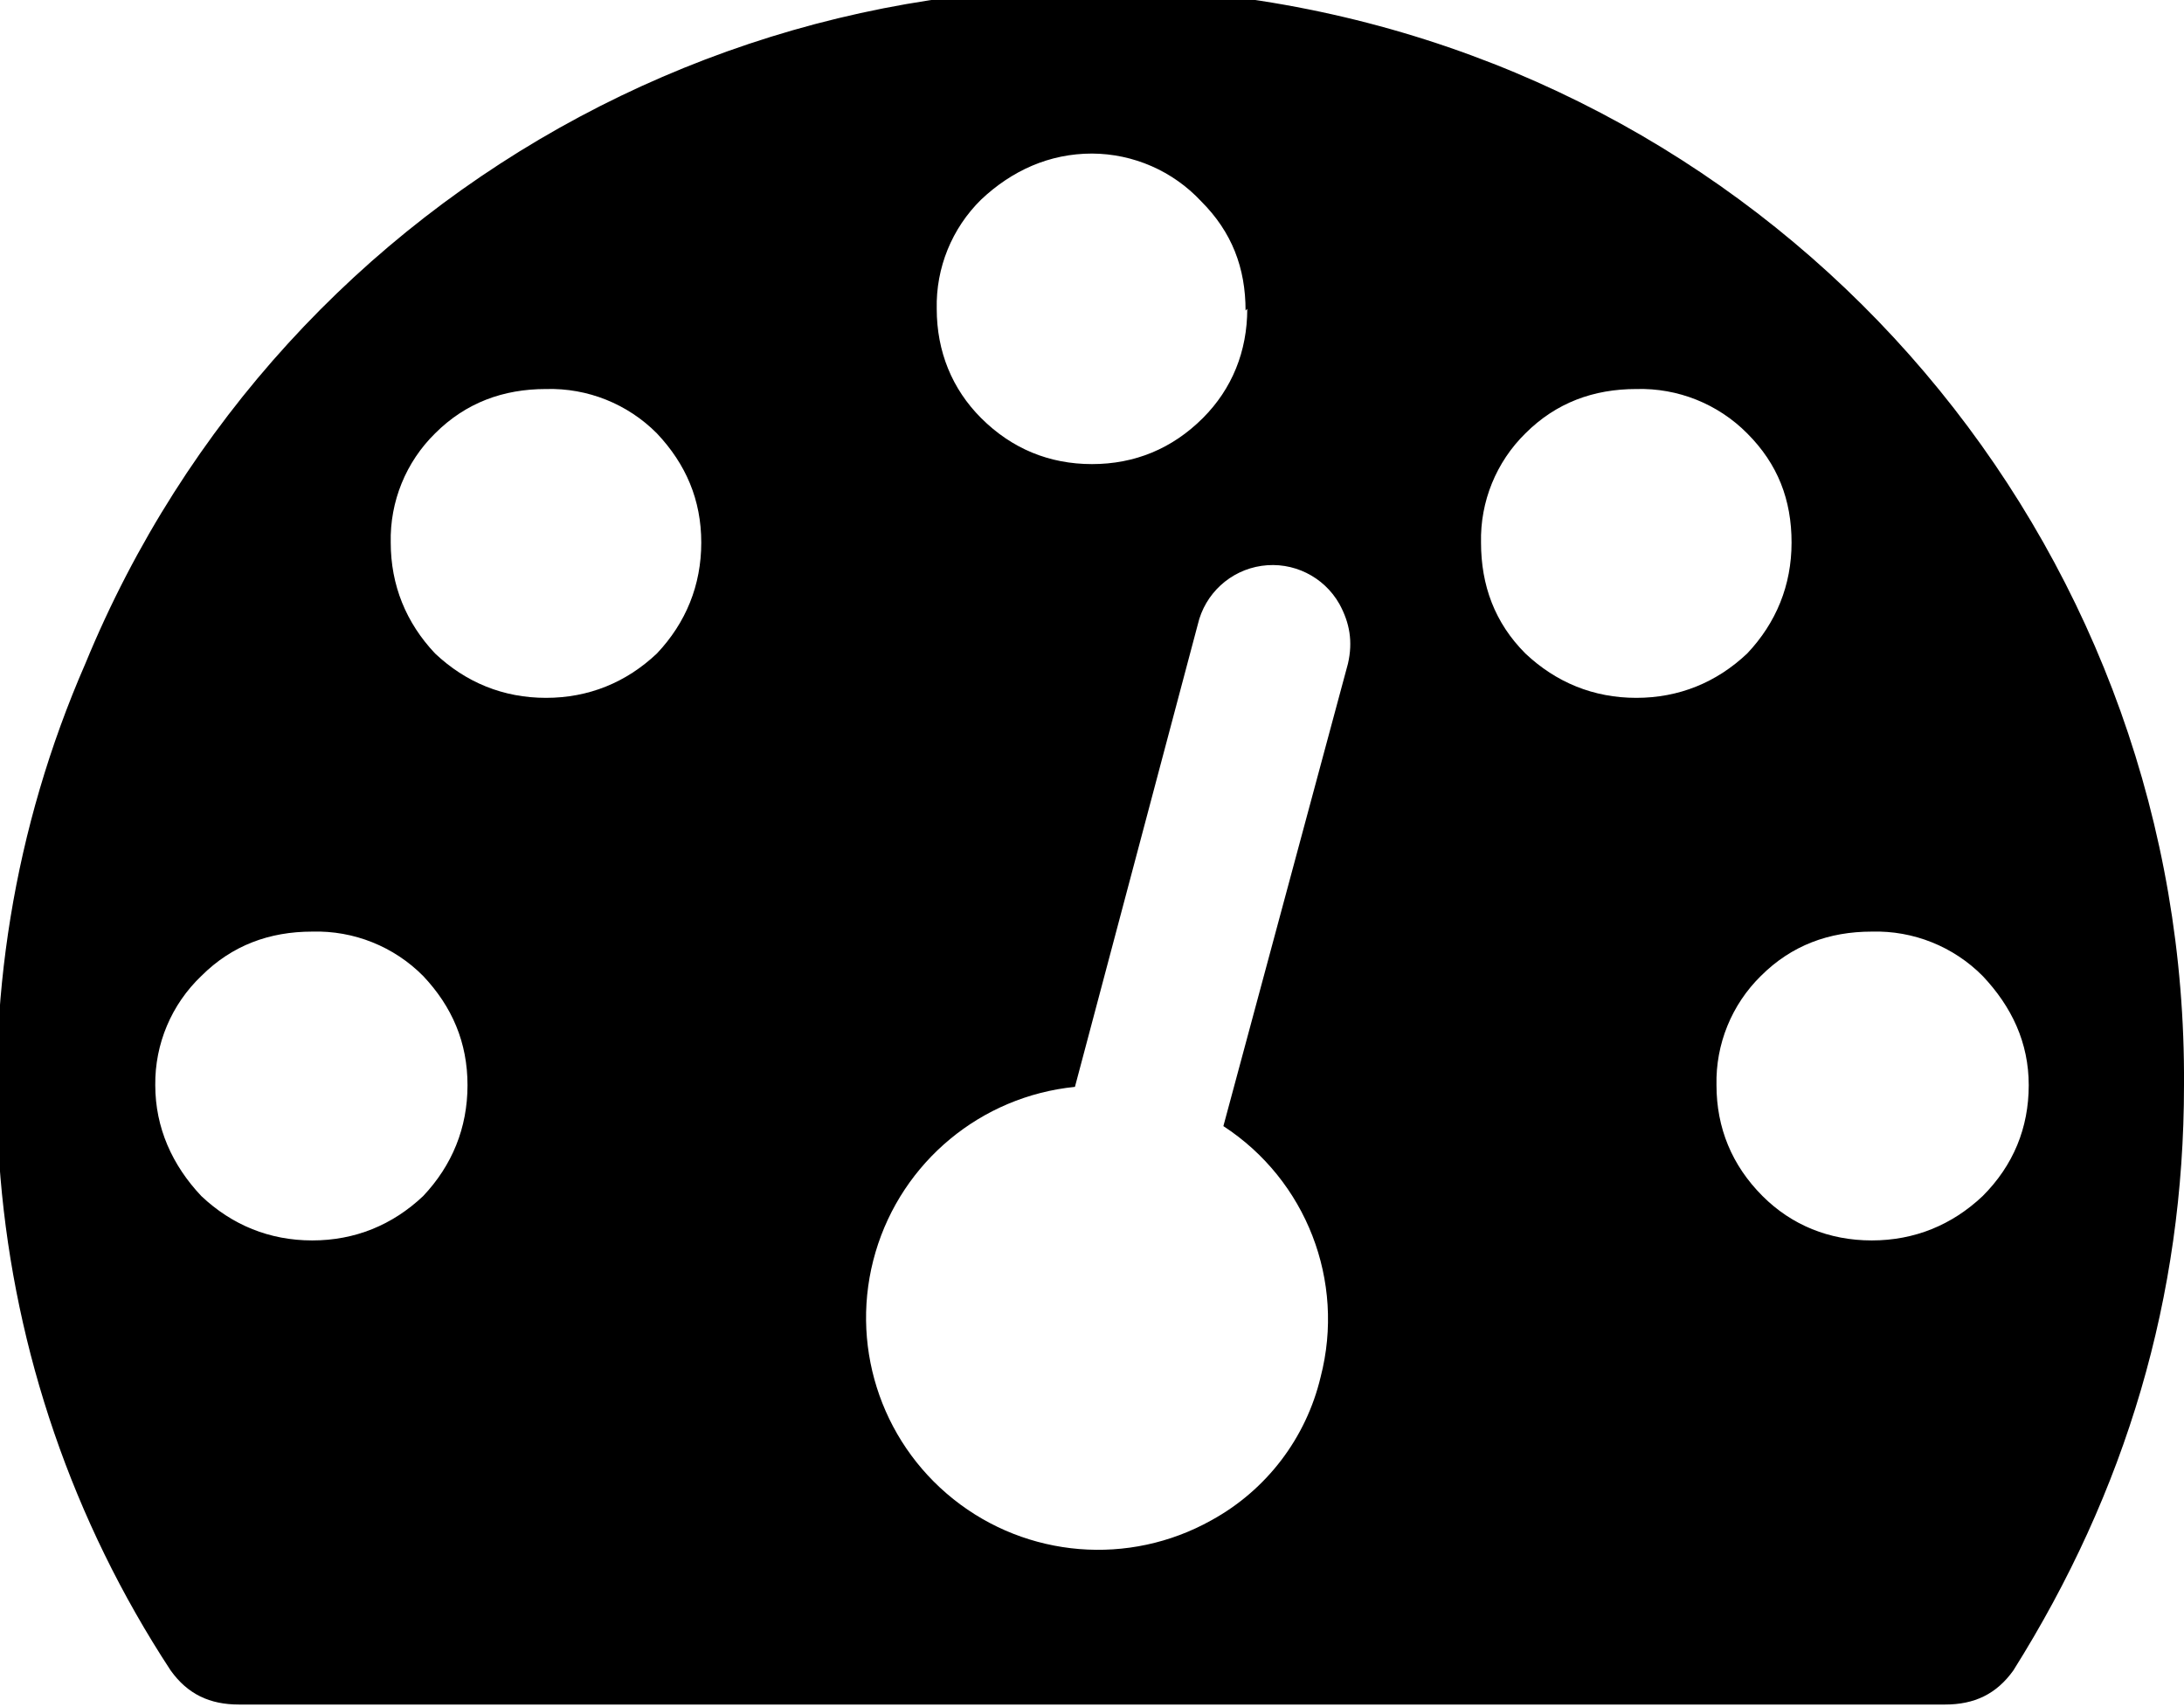
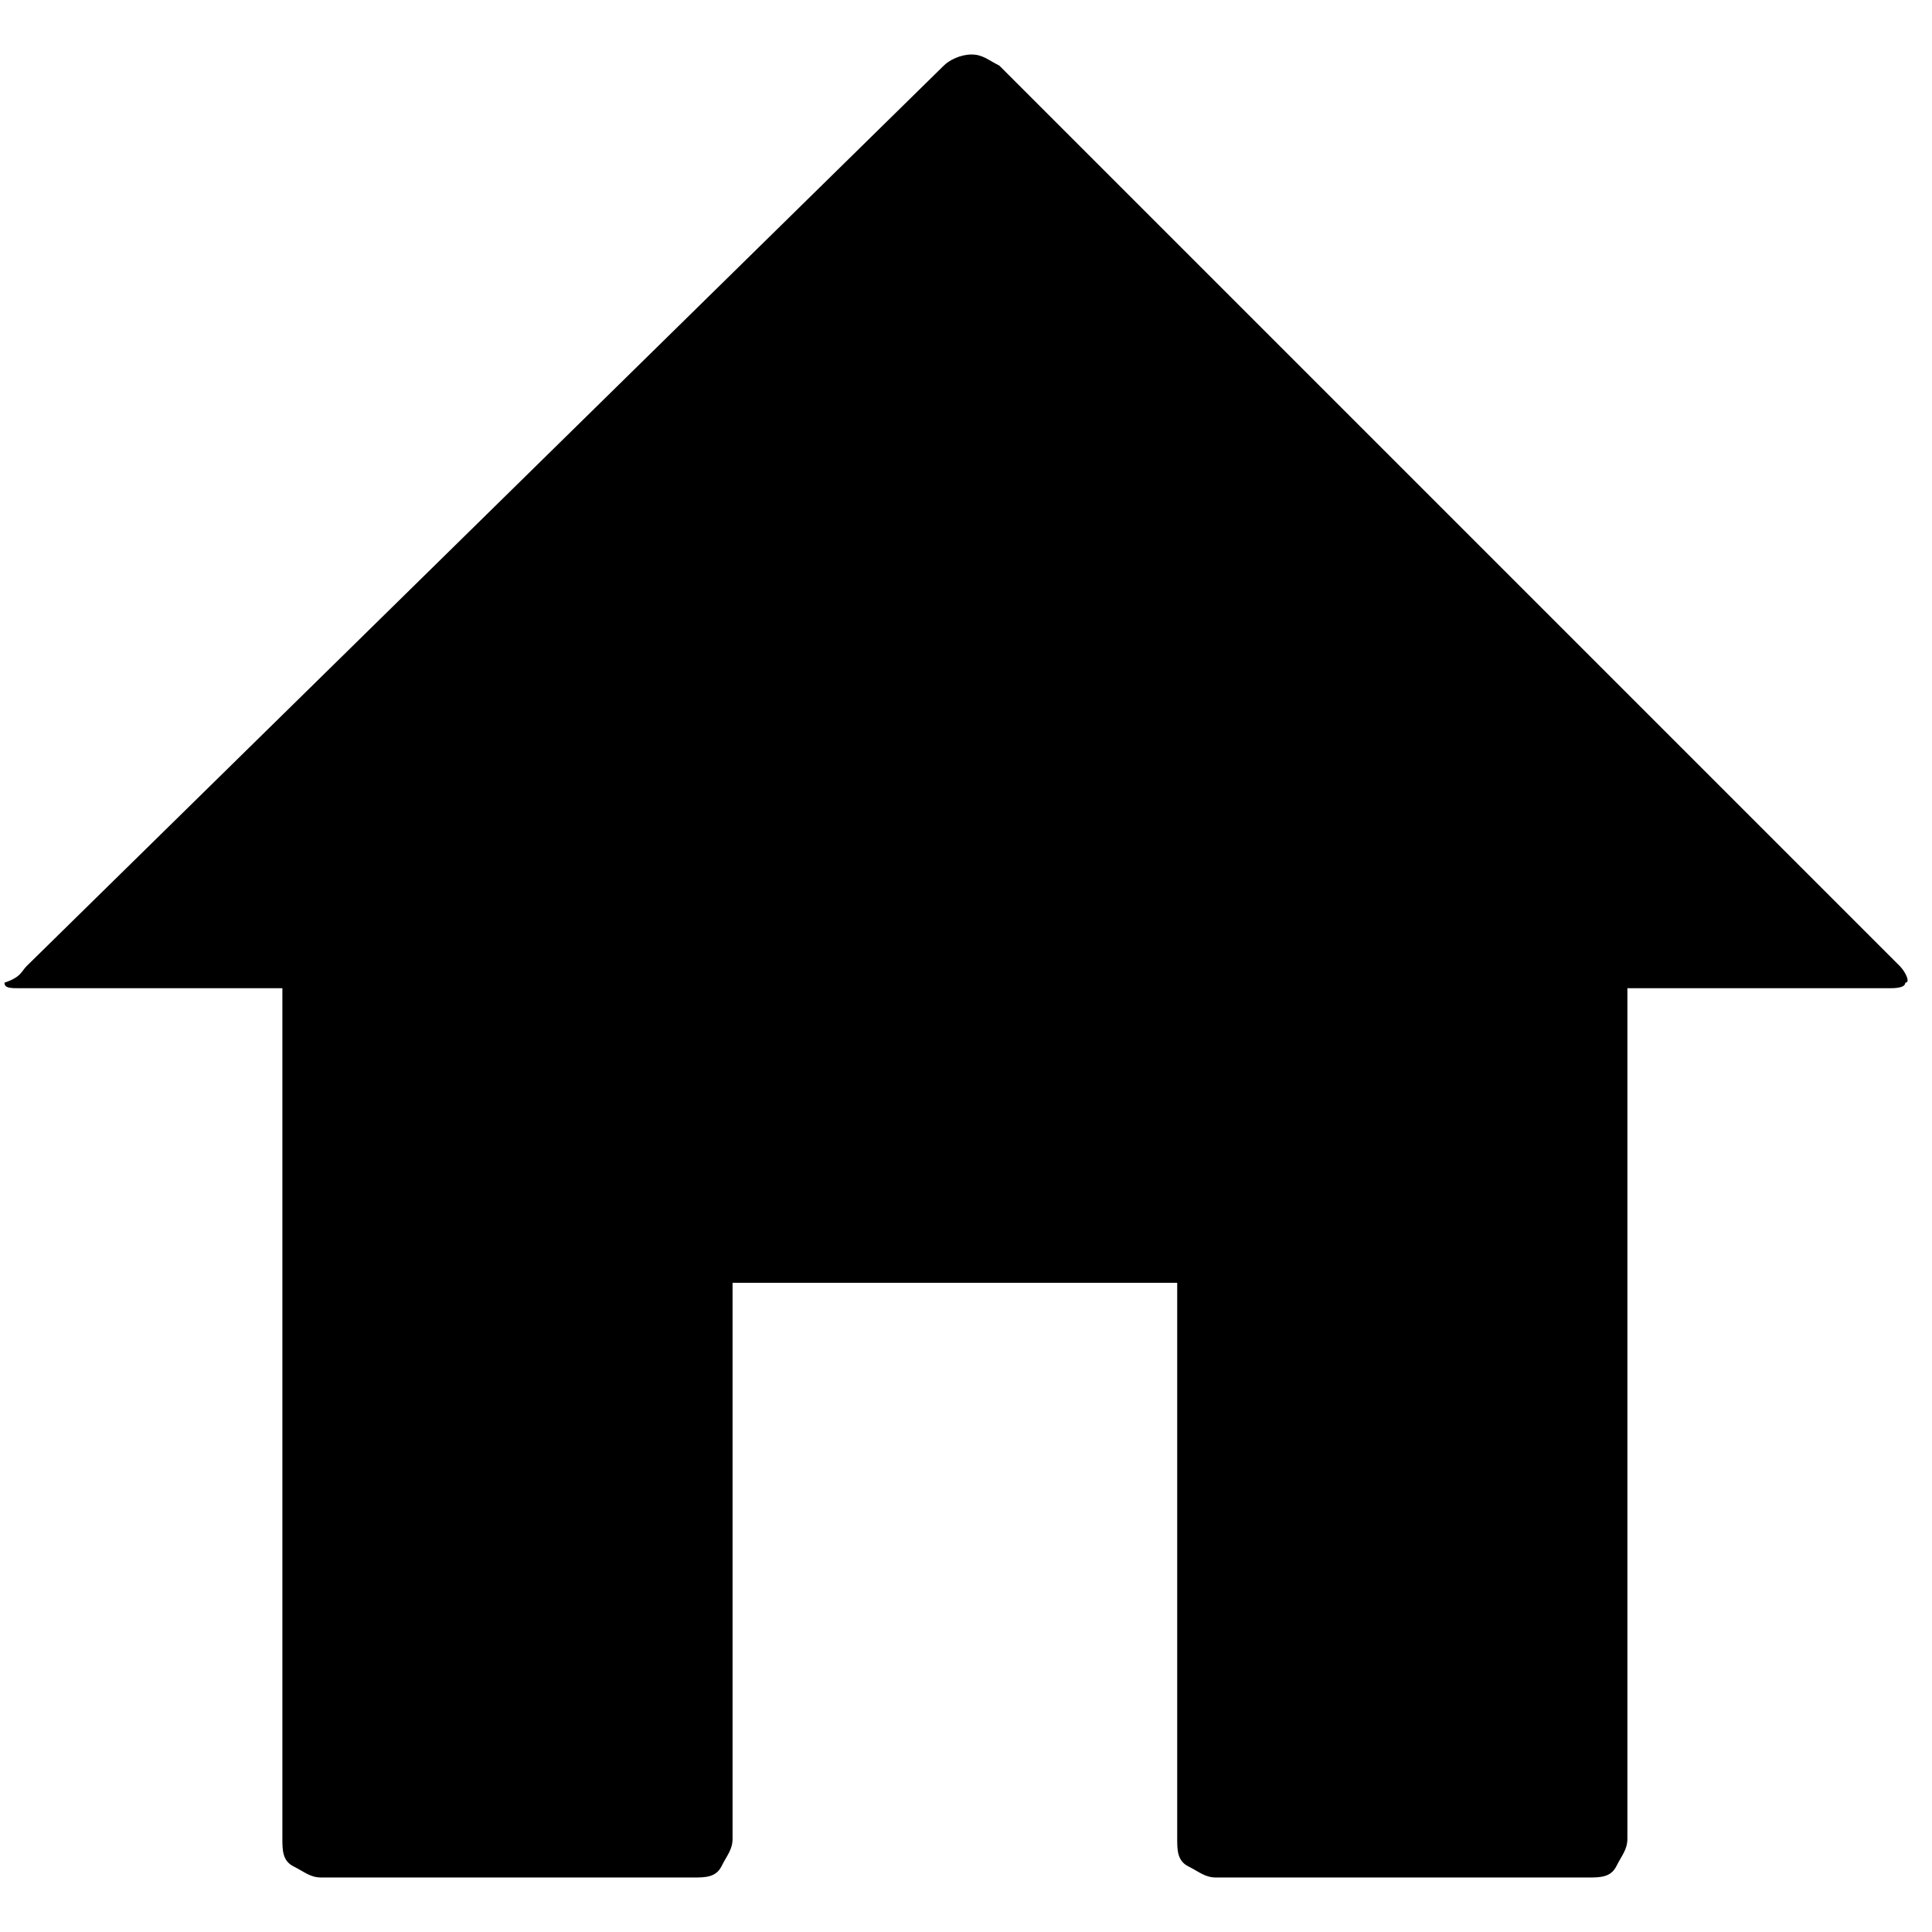
- <svg xmlns="http://www.w3.org/2000/svg" width="128" height="100">
-   <path d="M27.4 63.6c0-2.5-.9-4.6-2.6-6.4a8.8 8.8 0 0 0-6.5-2.6c-2.5 0-4.7.8-6.5 2.6a8.7 8.7 0 0 0-2.7 6.4c0 2.5 1 4.7 2.7 6.5 1.8 1.7 4 2.6 6.5 2.6s4.7-.9 6.5-2.6c1.7-1.8 2.6-4 2.6-6.5zm13.7-31.8c0-2.5-.9-4.6-2.6-6.4a8.8 8.8 0 0 0-6.5-2.6c-2.5 0-4.7.8-6.5 2.6a8.7 8.7 0 0 0-2.6 6.4c0 2.5.9 4.7 2.6 6.5 1.8 1.7 4 2.6 6.5 2.6s4.7-.9 6.5-2.6c1.7-1.8 2.6-4 2.6-6.5zM71.7 66L79 38.9c.3-1.3.1-2.4-.5-3.5a4.5 4.5 0 0 0-8.3 1.2l-7.2 27.1a13.6 13.6 0 1 0 8 25.4 13 13 0 0 0 6.4-8.4A13.5 13.5 0 0 0 71.7 66zm47.2-2.4c0-2.5-1-4.6-2.7-6.4a8.8 8.8 0 0 0-6.5-2.6c-2.5 0-4.7.8-6.5 2.6a8.7 8.7 0 0 0-2.6 6.4c0 2.5.9 4.7 2.7 6.5 1.7 1.7 3.9 2.6 6.4 2.6 2.5 0 4.7-.9 6.5-2.6 1.8-1.8 2.7-4 2.7-6.5zM73 18.2c0-2.5-.8-4.6-2.6-6.4A8.8 8.8 0 0 0 64 9c-2.5 0-4.7 1-6.5 2.7a8.7 8.7 0 0 0-2.6 6.4c0 2.5.9 4.7 2.6 6.4 1.8 1.8 4 2.7 6.5 2.7s4.7-.9 6.5-2.7c1.7-1.7 2.6-3.9 2.6-6.4zm32 13.6c0-2.5-.8-4.6-2.6-6.4a8.8 8.8 0 0 0-6.5-2.6c-2.5 0-4.7.8-6.5 2.6a8.7 8.7 0 0 0-2.6 6.4c0 2.5.8 4.7 2.6 6.5 1.8 1.7 4 2.6 6.5 2.6s4.7-.9 6.5-2.6c1.7-1.8 2.6-4 2.6-6.5zM128 63.6c0 12.4-3.4 23.8-10 34.3-1 1.4-2.3 2-4 2H14c-1.7 0-3-.6-4-2a62.2 62.2 0 0 1-5-59 63.9 63.9 0 0 1 123 24.7z" />
+ <svg xmlns="http://www.w3.org/2000/svg" t="1596268745333" class="icon" viewBox="0 0 1024 1024" version="1.1" p-id="730" width="220" height="220">
+   <defs>
+     <style type="text/css" />
+   </defs>
+   <path d="M14.161 512l486.056-477.219c2.946-2.946 8.837-5.892 14.729-5.892s8.837 2.946 14.729 5.892l477.219 477.219c2.946 2.946 5.892 8.837 2.946 8.837 0 2.946-5.892 2.946-8.837 2.946h-138.452v450.706c0 5.892-2.946 8.837-5.892 14.729s-8.837 5.892-14.729 5.892h-197.368c-5.892 0-8.837-2.946-14.729-5.892s-5.892-8.837-5.892-14.729v-294.579h-235.664v294.579c0 5.892-2.946 8.837-5.892 14.729s-8.837 5.892-14.729 5.892h-197.368c-5.892 0-8.837-2.946-14.729-5.892s-5.892-8.837-5.892-14.729v-450.706h-138.452c-5.892 0-8.837 0-8.837-2.946 8.837-2.946 8.837-5.892 11.783-8.837z" p-id="731" />
</svg>
